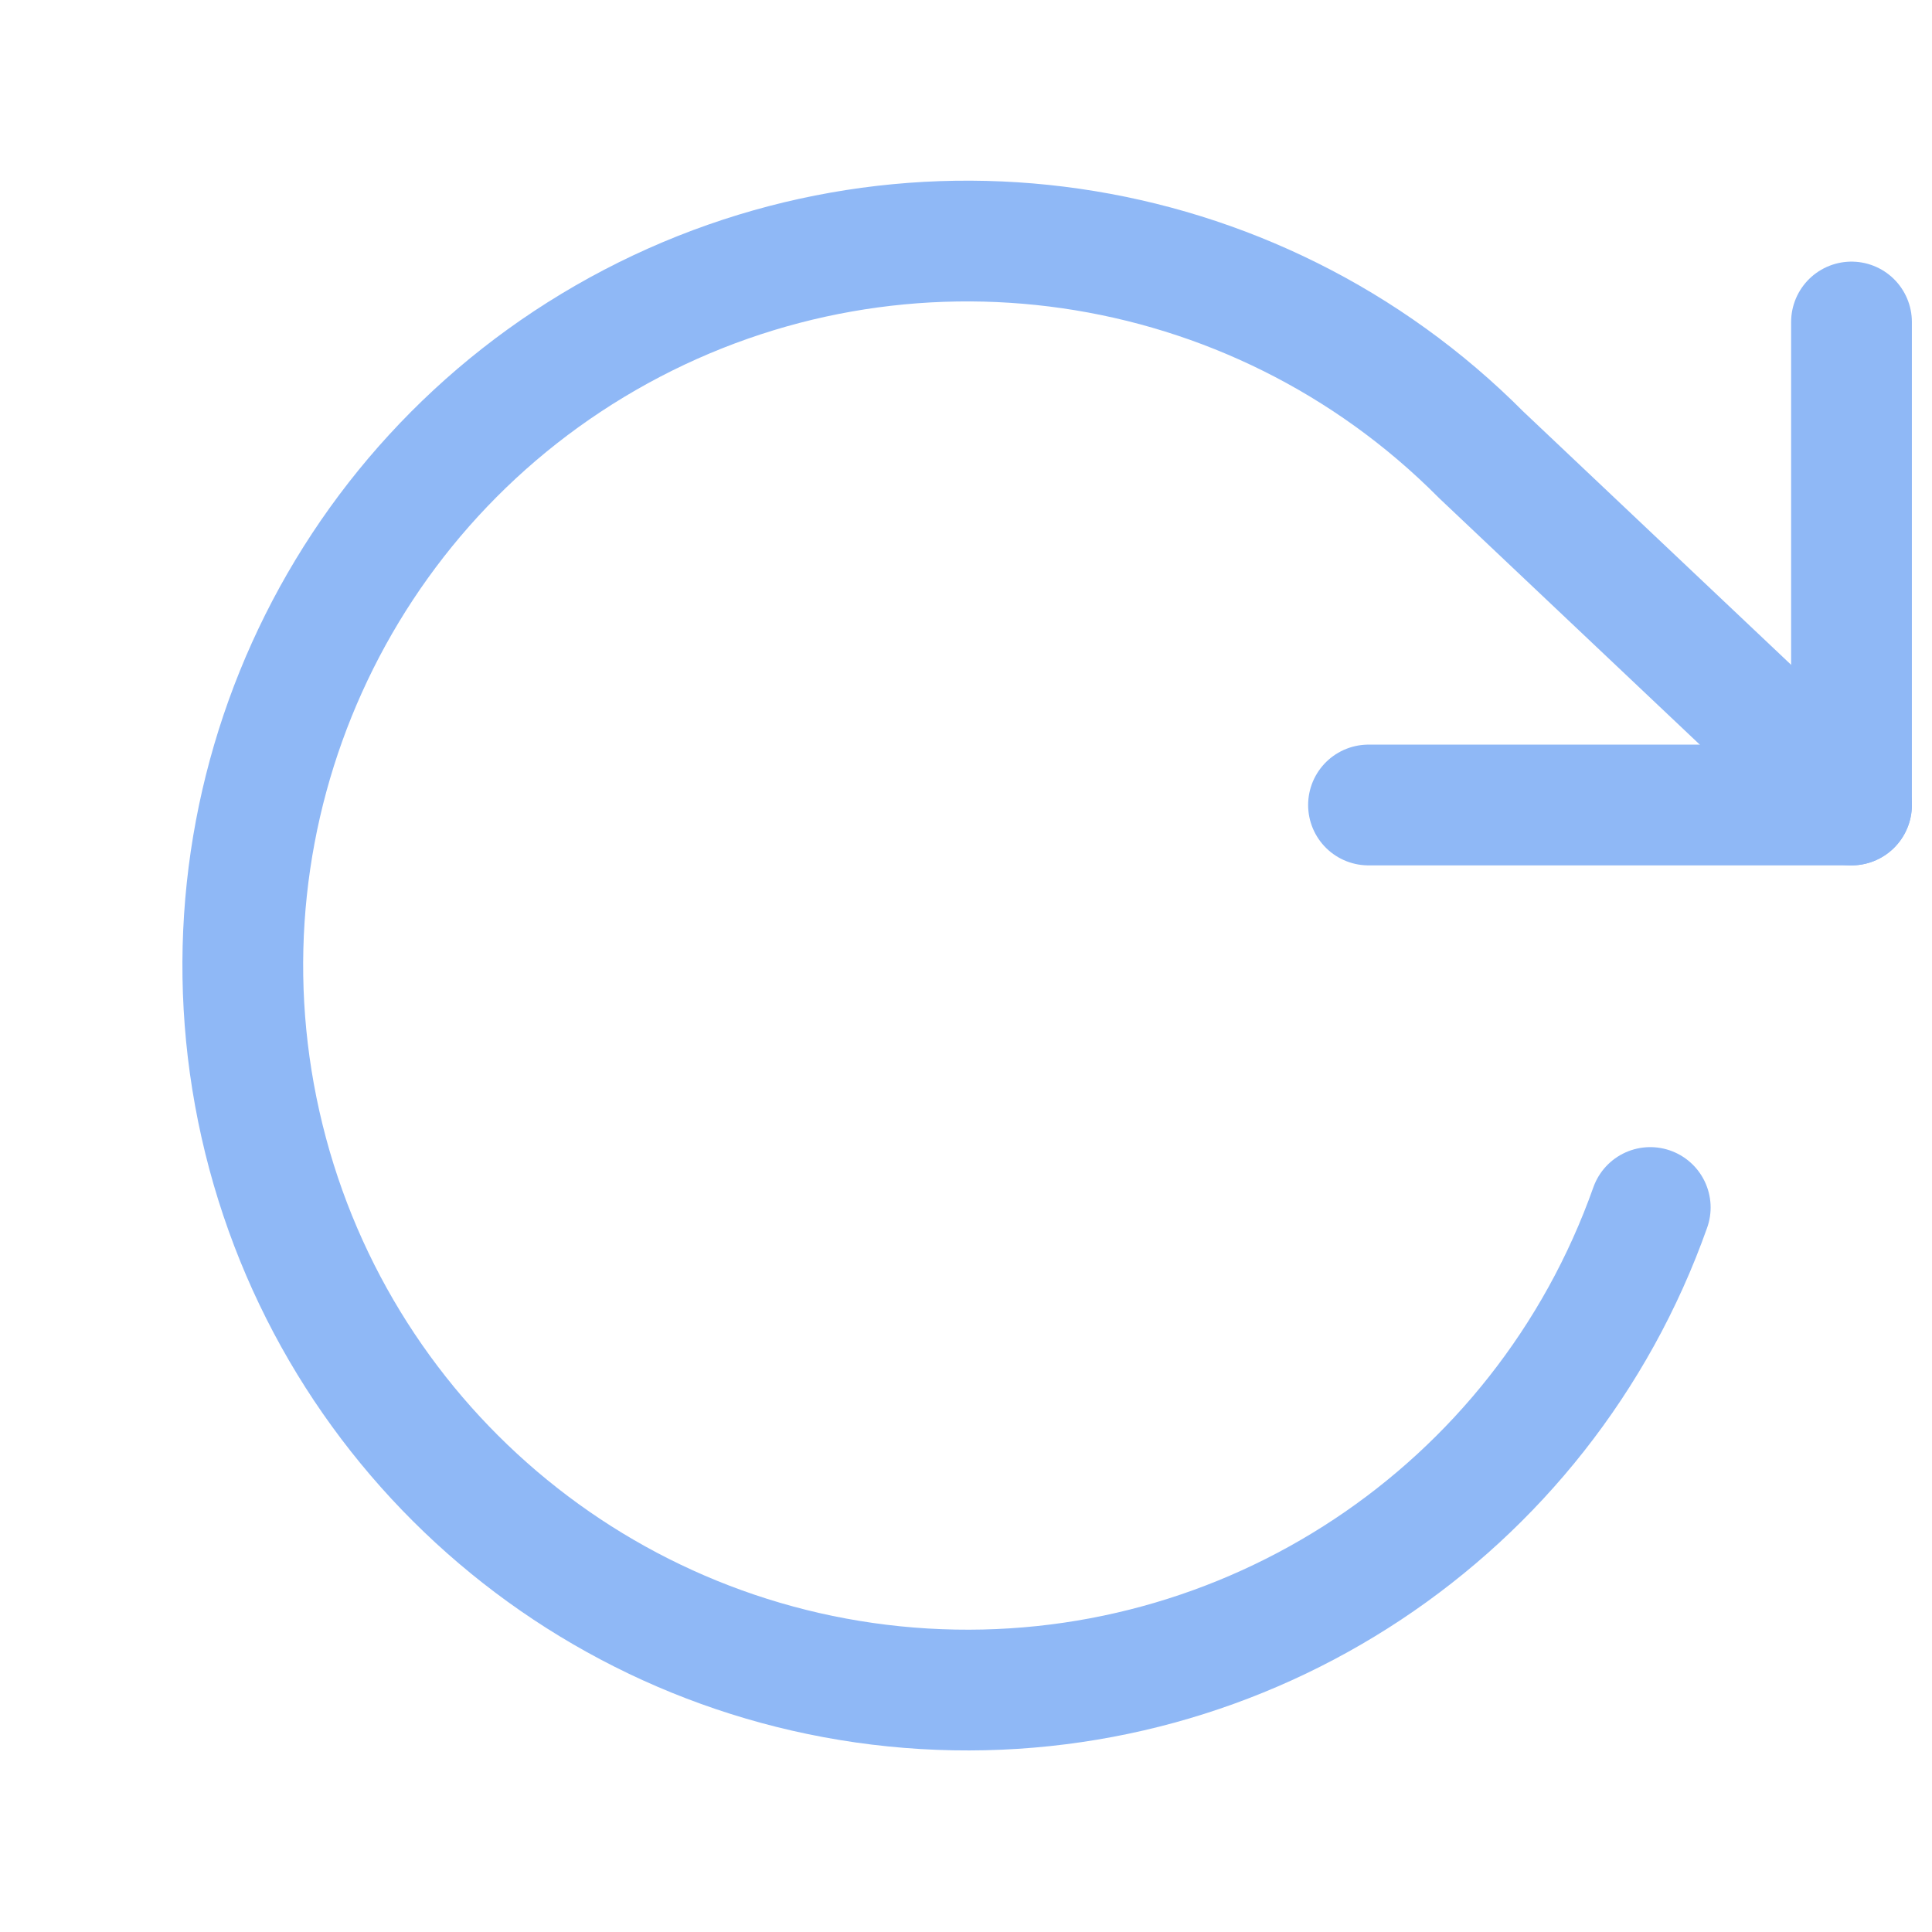
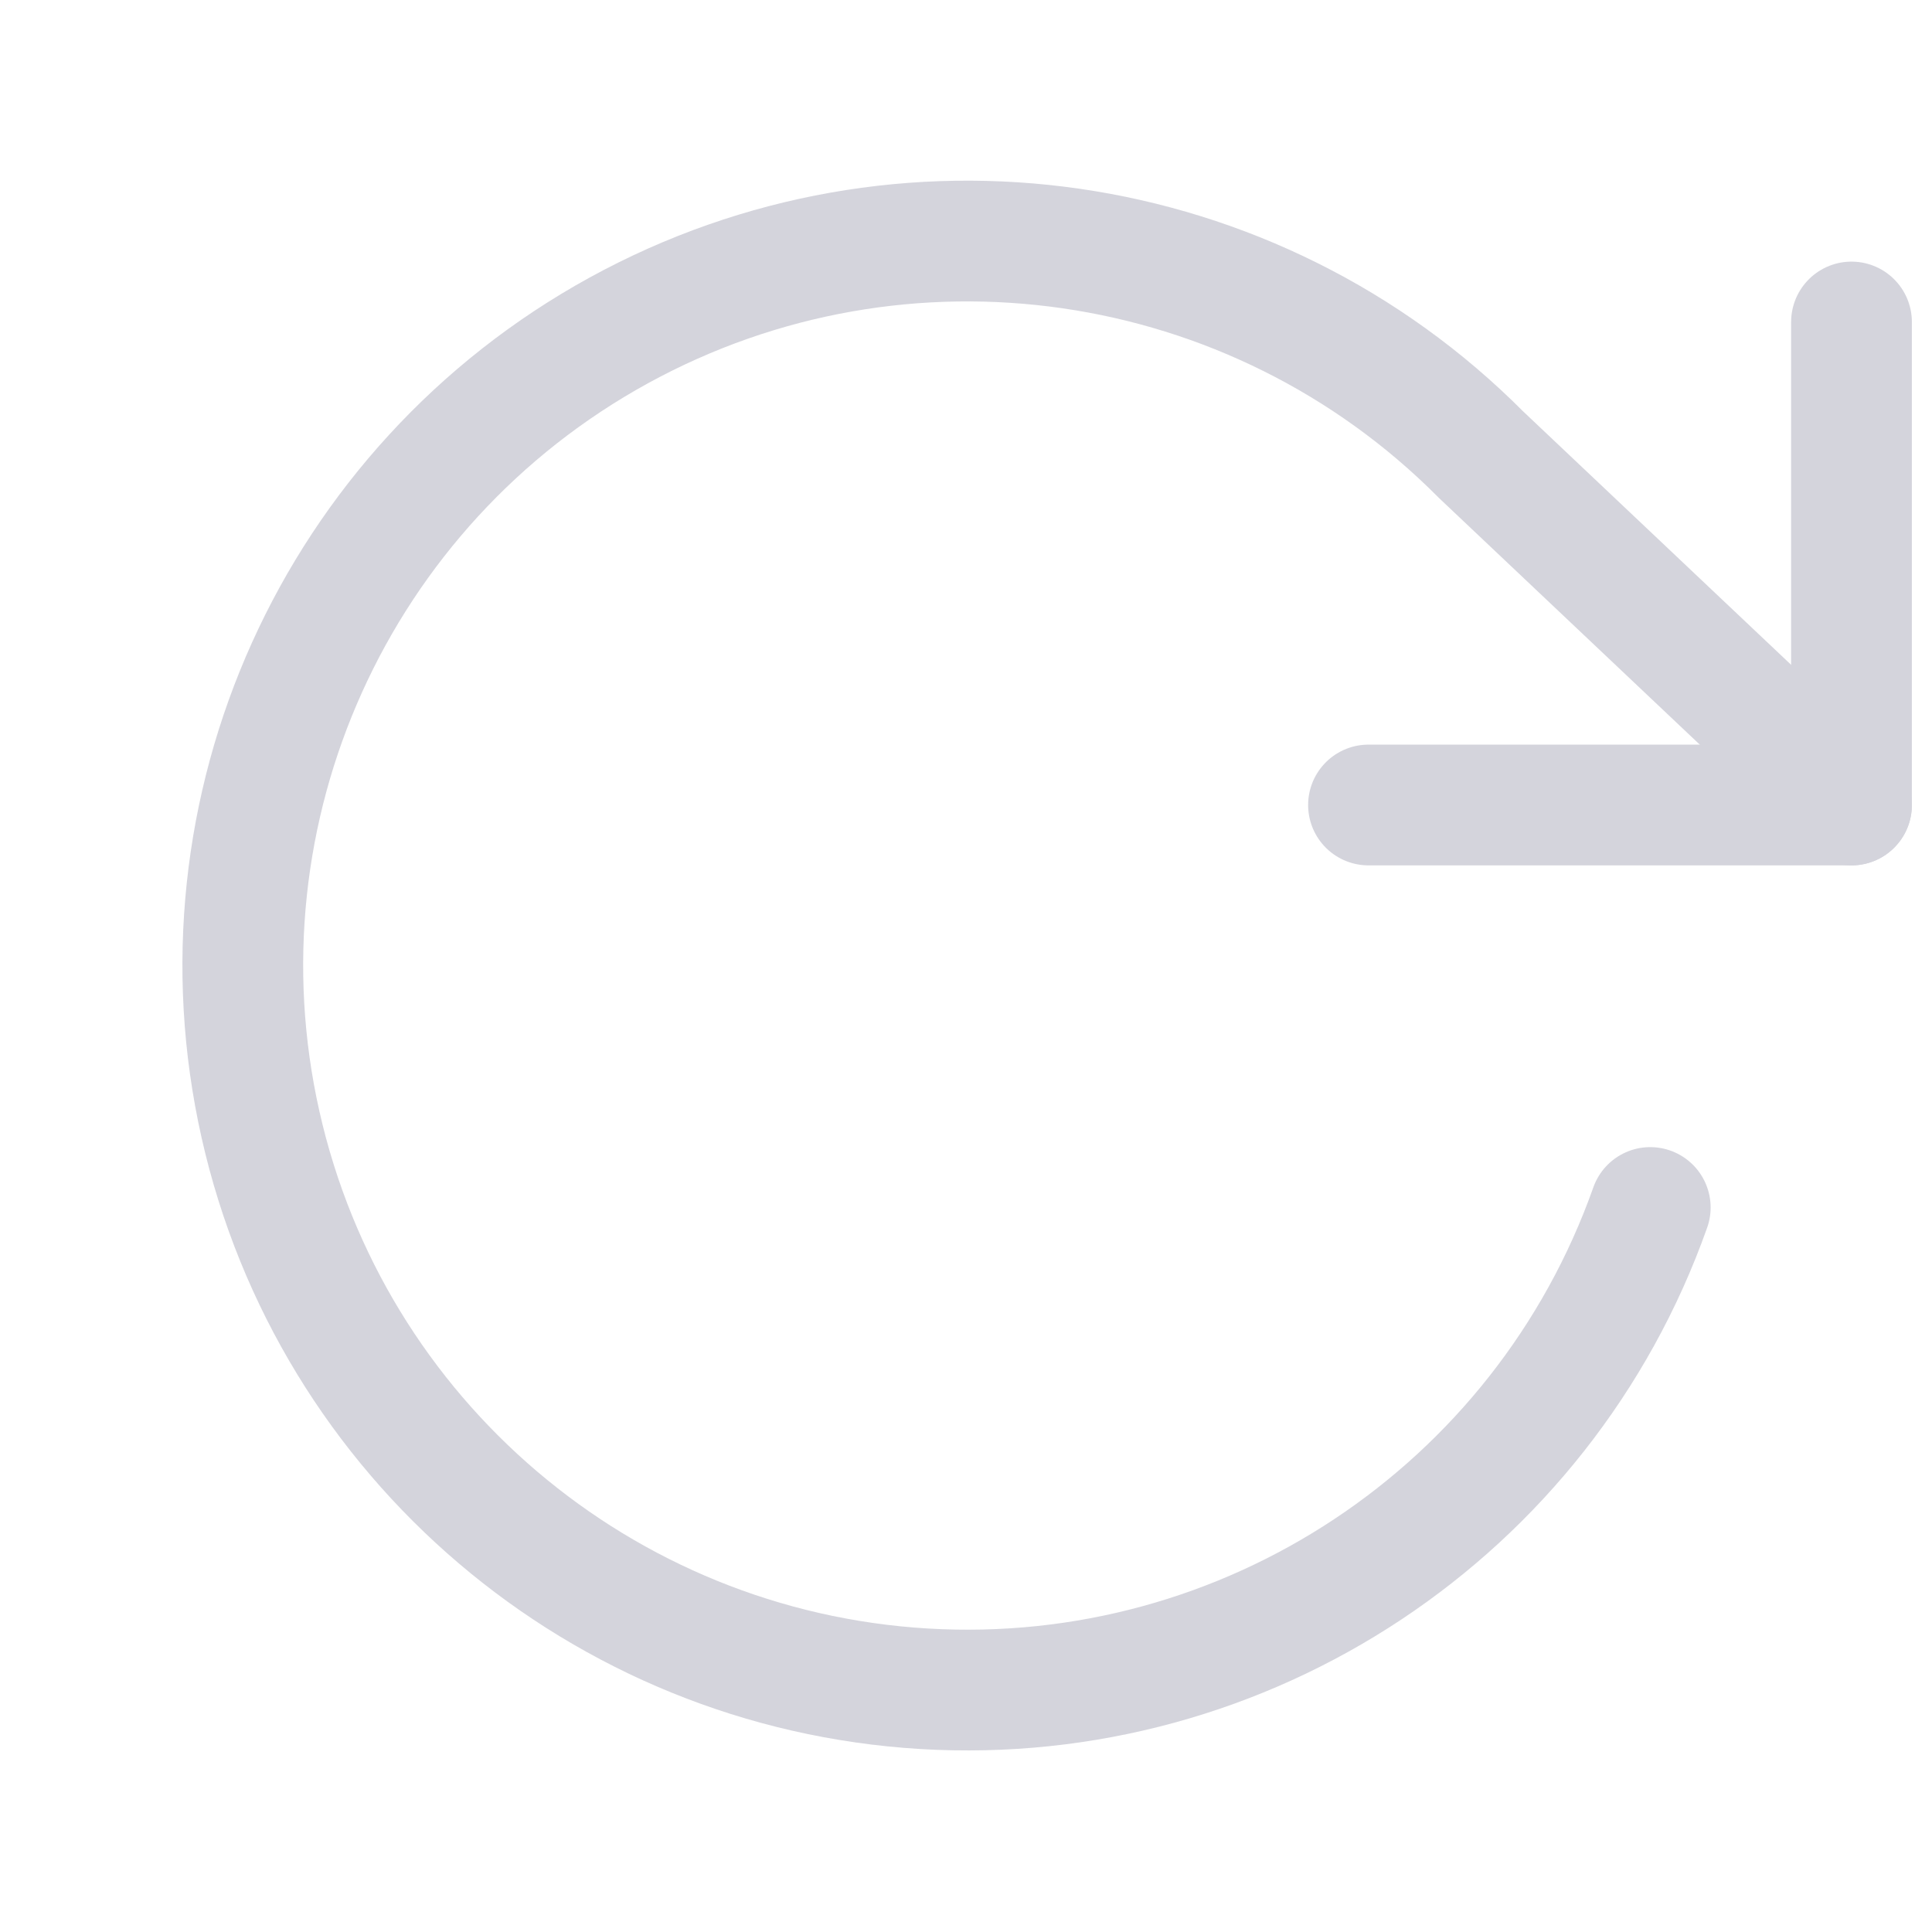
- <svg xmlns="http://www.w3.org/2000/svg" viewBox="0 0 48 48" width="96" height="96" fill="none" stroke="#8fb8f6" stroke-width="3" stroke-linecap="round" stroke-linejoin="round">
+ <svg xmlns="http://www.w3.org/2000/svg" viewBox="0 0 48 48" width="96" height="96" fill="none" stroke="#d4d4dc" stroke-width="3" stroke-linecap="round" stroke-linejoin="round">
  <path d="M46 8v12H34" />
  <path d="M41 30a18 18 0 1 1-4.2-18.7L46 20" />
</svg>
